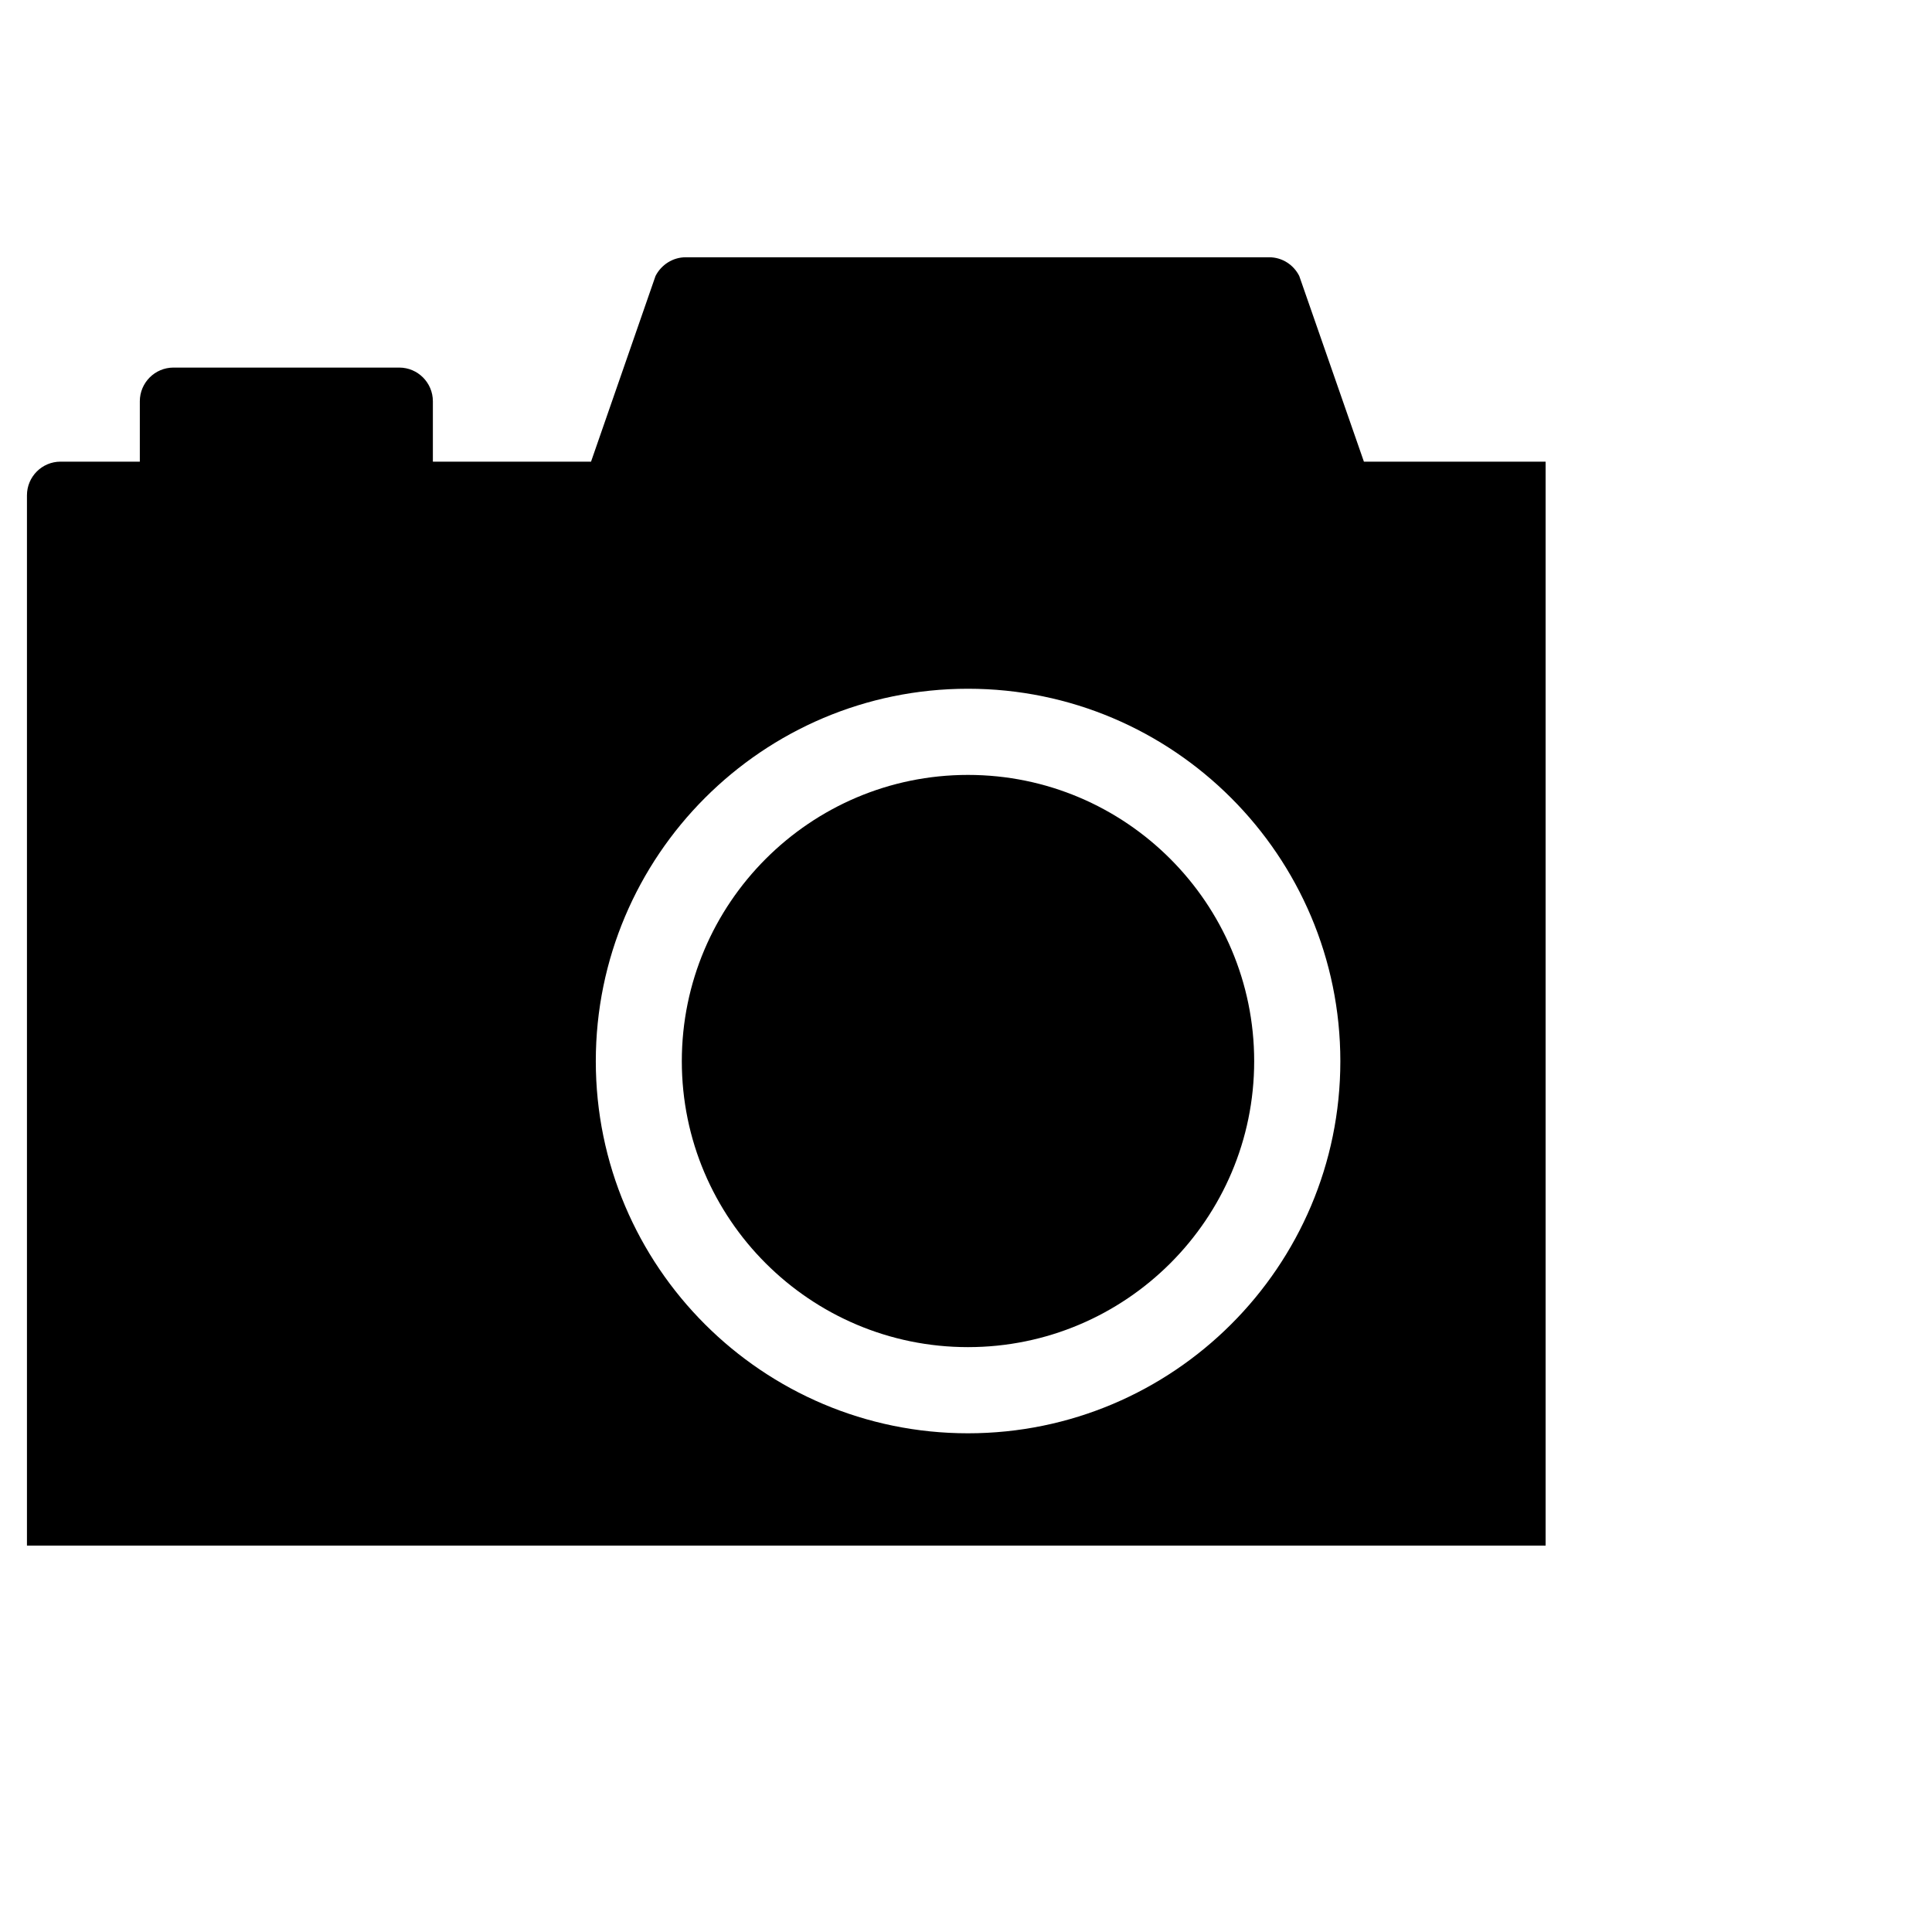
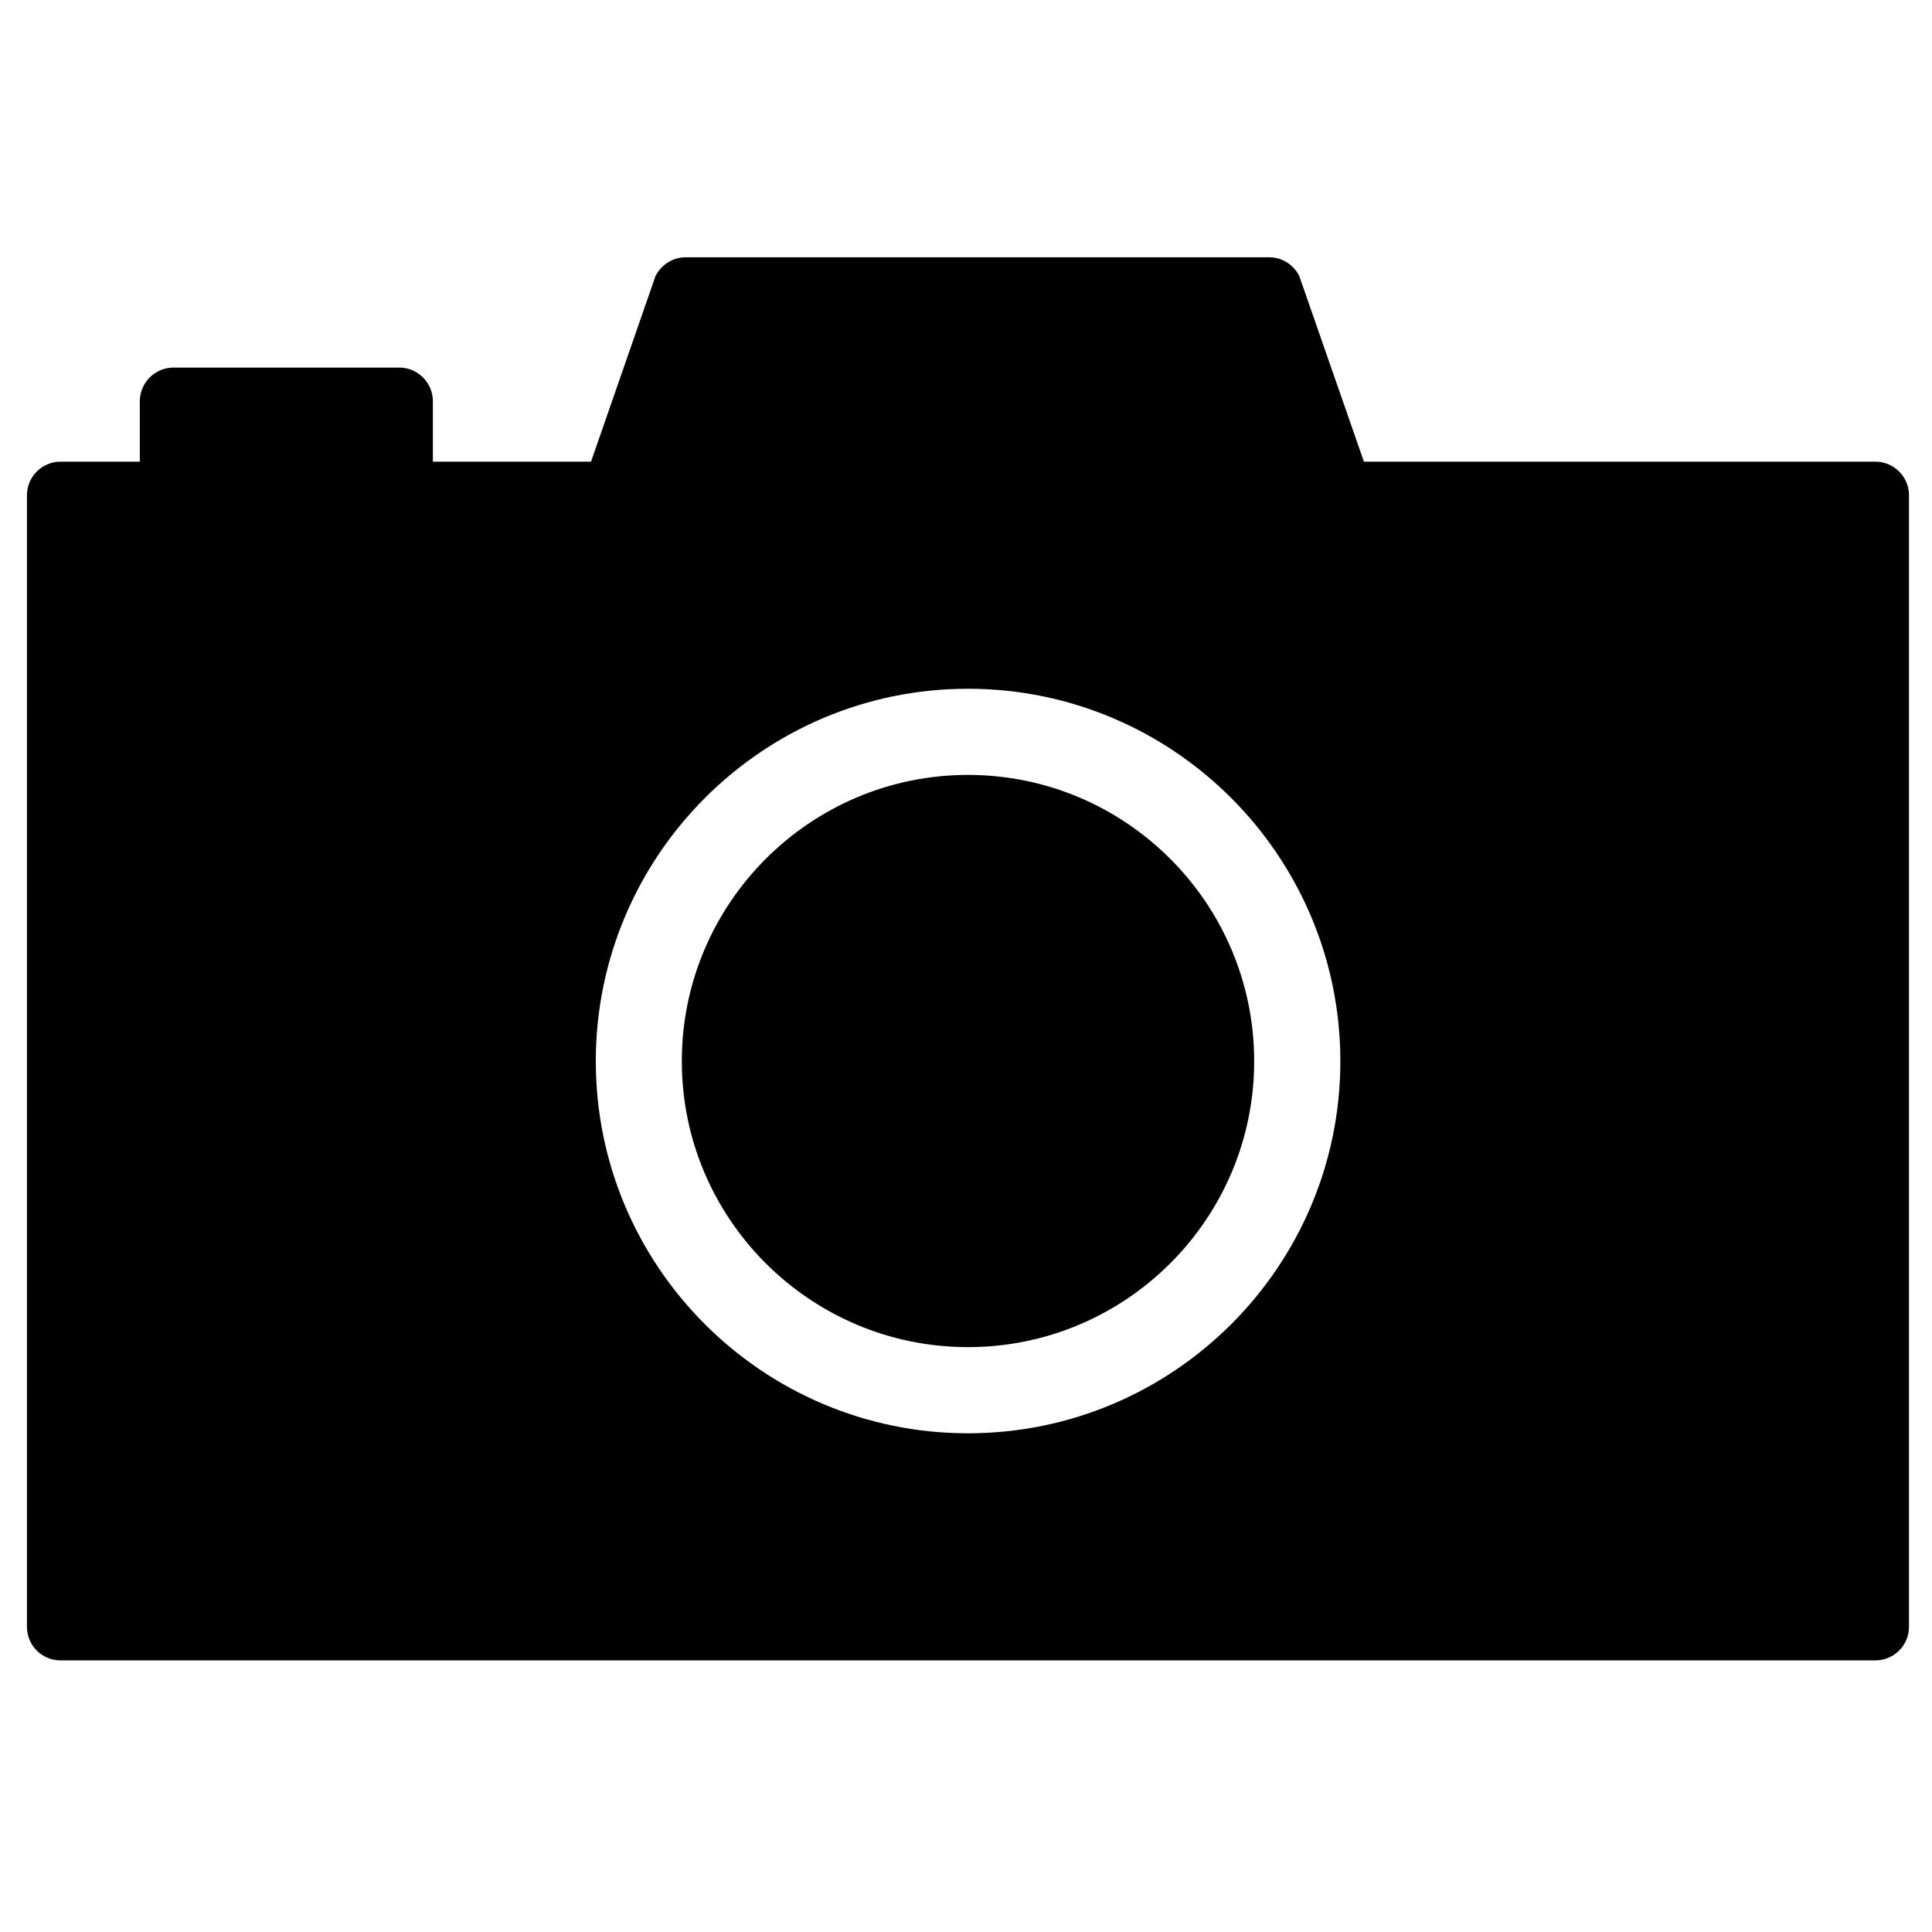
<svg xmlns="http://www.w3.org/2000/svg" viewBox="0 0 1280 1280" height="1280" width="1280">
  <defs>
    <clipPath id="a">
-       <path d="M0 1024h1024V0H0v1024z" />
+       <path d="m 0,1024 1024,0 L 1024,0 0,0 0,1024 Z" />
    </clipPath>
  </defs>
-   <path d="M641.3 513.4c-104.548 0-189.58 85.13-189.58 189.68 0 104.446 85.03 189.426 189.58 189.426 104.645 0 189.627-84.98 189.627-189.426 0-104.55-84.982-189.68-189.628-189.68m-.005 436.195c-135.965 0-246.563-110.49-246.563-246.507 0-136.072 110.598-246.775 246.563-246.775 136.07 0 246.72 110.703 246.72 246.775 0 136.016-110.65 246.507-246.72 246.507M1242.47 305.86H903.626L860.8 182.87c-3.767-7.535-11.462-12.417-19.847-12.417H454.246c-8.385 0-16.134 4.883-19.955 12.417l-42.714 122.99H286.79v-39.99c0-12.312-9.978-22.342-22.29-22.342H114.95c-12.34 0-22.315 10.03-22.315 22.342v39.987h-52.54c-12.313 0-22.237 10.03-22.237 22.29v749.61c0 12.364 9.924 22.29 22.237 22.29H1242.47c12.313 0 22.29-9.926 22.29-22.29V328.15c0-12.26-9.977-22.29-22.29-22.29" clip-path="url(#a)" />
+   <g transform="matrix(1.25 0 0 -1.25 0 1280)">
+     <g>
+       <g clip-path="url(#a)">
+         <g transform="translate(513.039 613.28)">
+           <path d="m 0,0 c -83.638,0 -151.663,-68.105 -151.663,-151.744 0,-83.557 68.025,-151.541 151.663,-151.541 83.717,0 151.702,67.984 151.702,151.541 C 151.702,-68.105 83.717,0 0,0" />
+         </g>
+         <g transform="translate(513.037 264.324)">
+           <path d="m 0,0 c -108.772,0 -197.25,88.393 -197.25,197.206 0,108.857 88.478,197.42 197.25,197.42 108.857,0 197.377,-88.563 197.377,-197.42 C 197.377,88.393 108.857,0 0,0 m 480.94,514.989 -271.077,0 -34.259,98.389 c -3.014,6.028 -9.17,9.934 -15.878,9.934 l -309.366,0 c -6.708,0 -12.907,-3.906 -15.964,-9.934 l -34.174,-98.389 -83.827,0 0,31.989 c 0,9.85 -7.982,17.874 -17.831,17.874 l -119.641,0 c -9.871,0 -17.852,-8.024 -17.852,-17.874 l 0,-31.989 -42.032,0 c -9.85,0 -17.789,-8.024 -17.789,-17.832 l 0,-599.688 c 0,-9.892 7.939,-17.832 17.789,-17.832 l 961.901,0 c 9.85,0 17.831,7.94 17.831,17.832 l 0,599.688 c 0,9.808 -7.981,17.832 -17.831,17.832" />
+         </g>
+       </g>
+     </g>
+   </g>
</svg>
